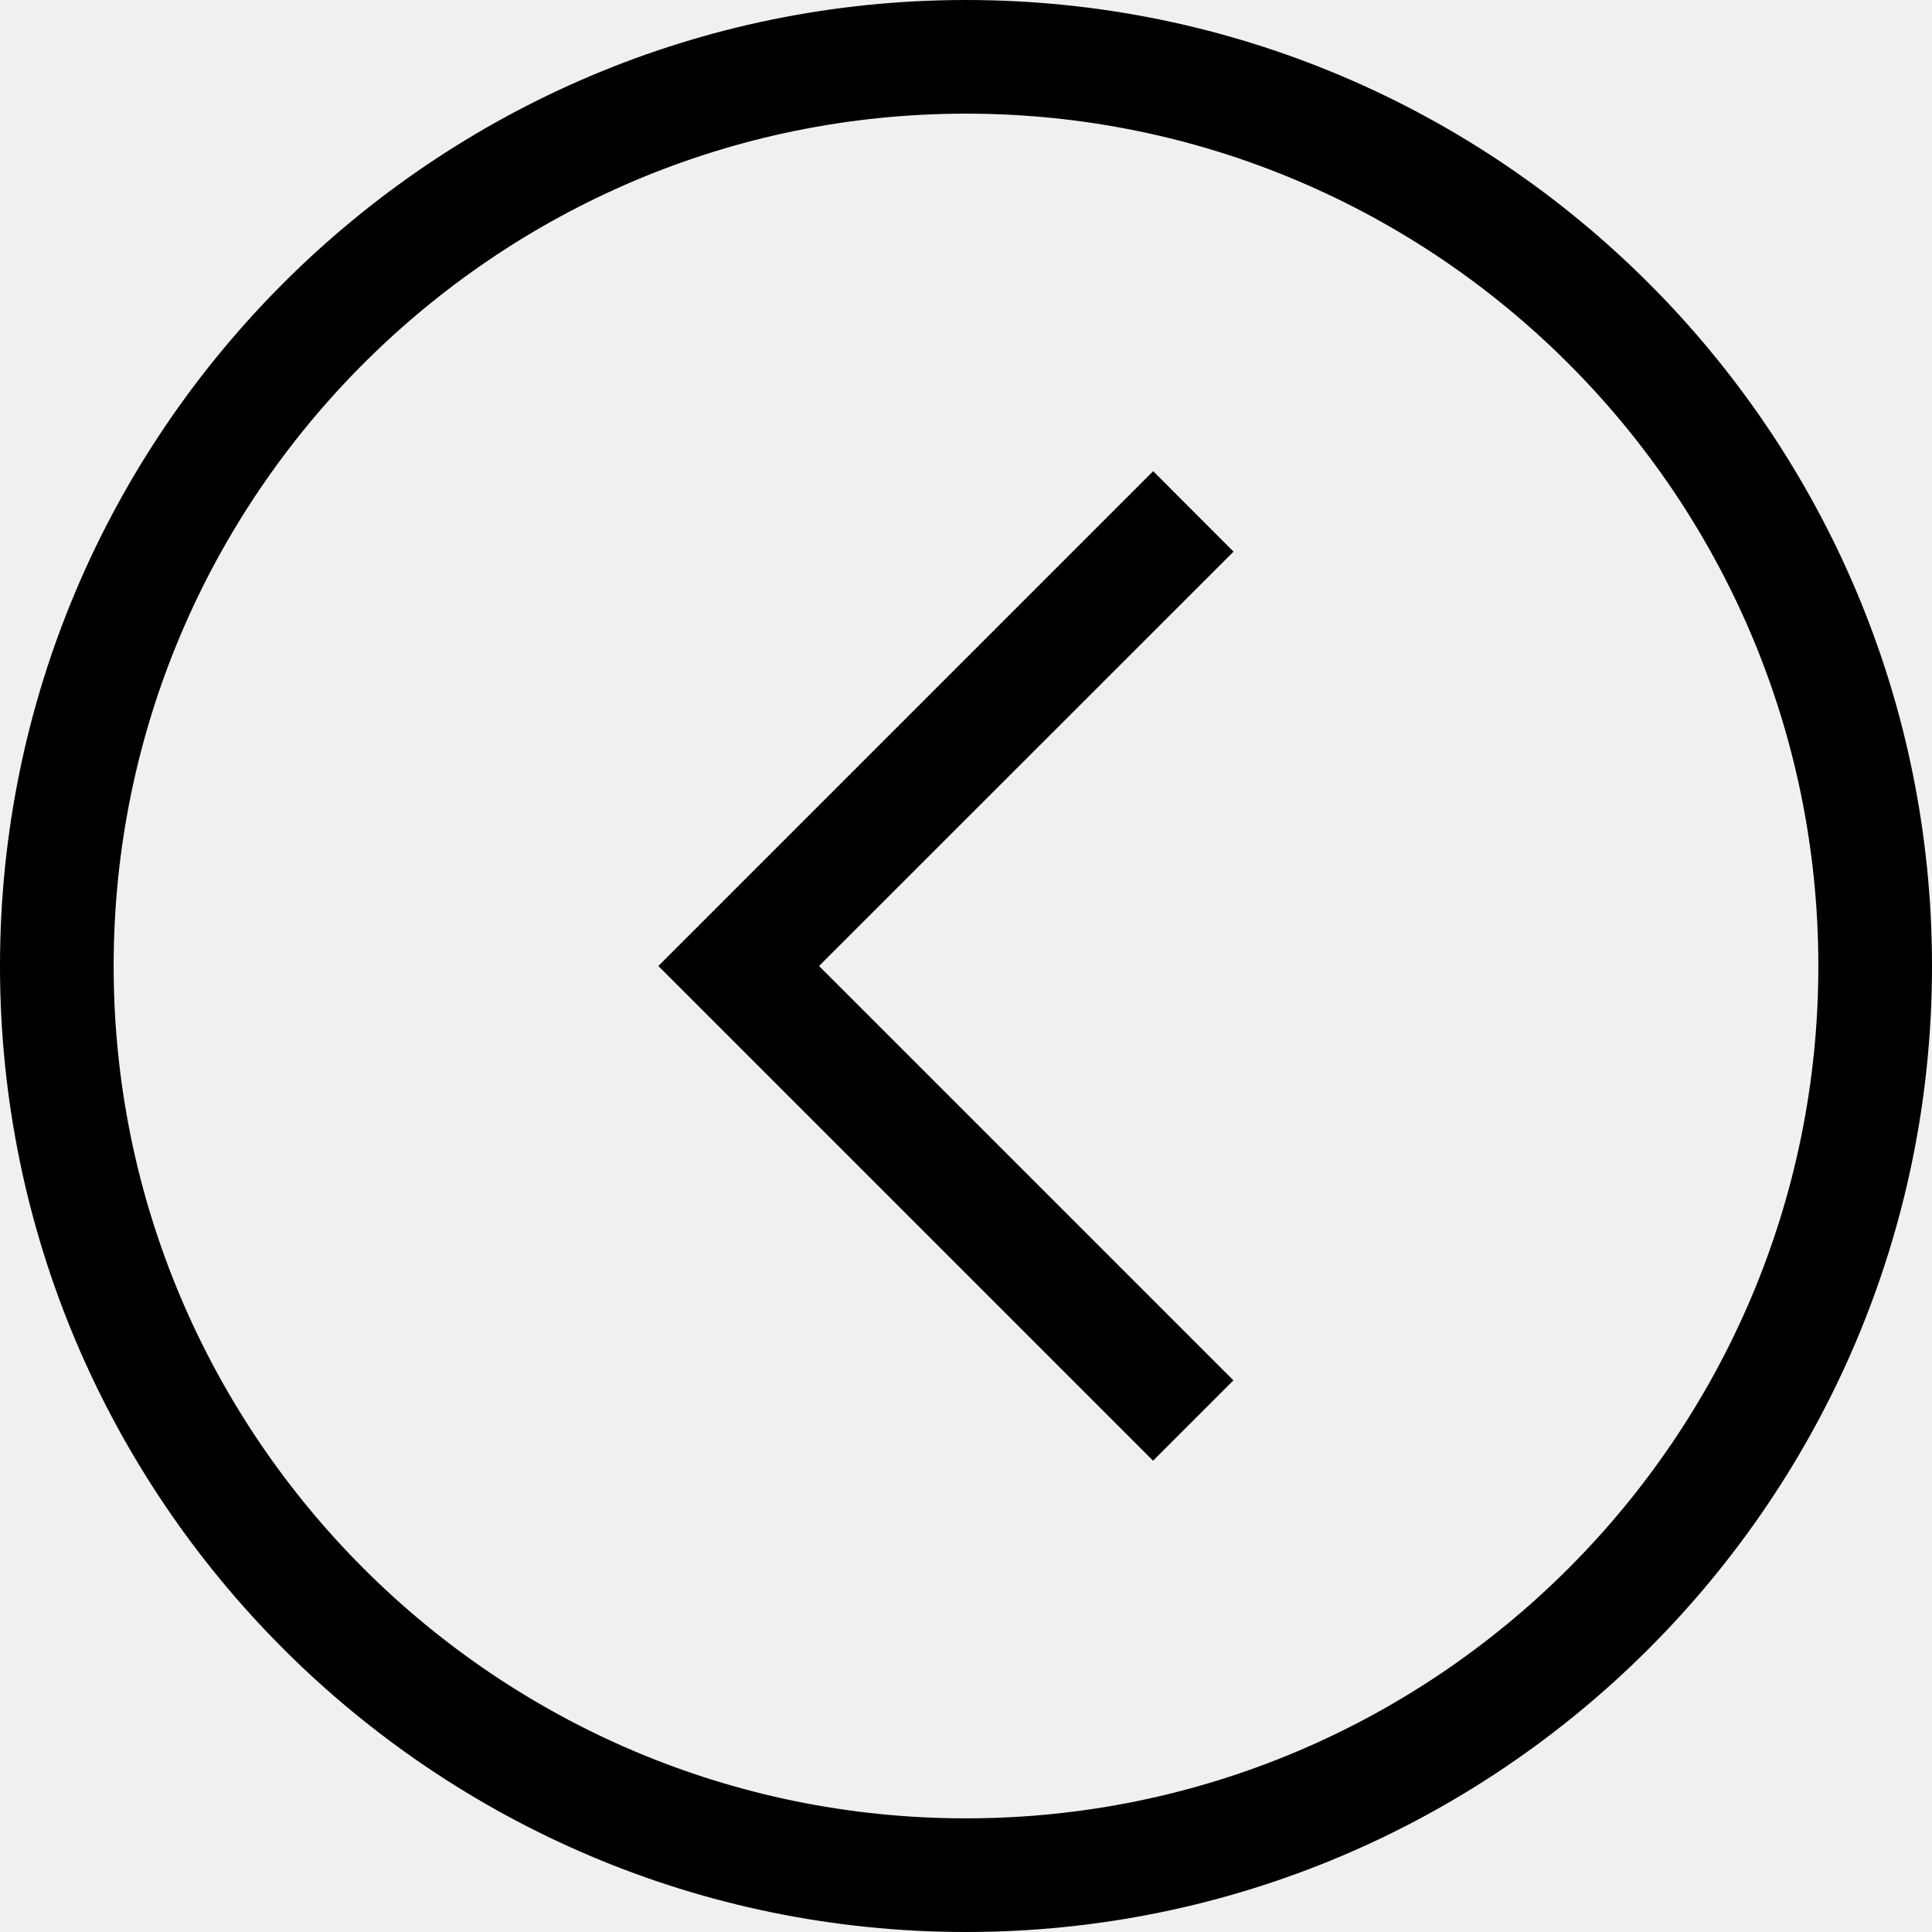
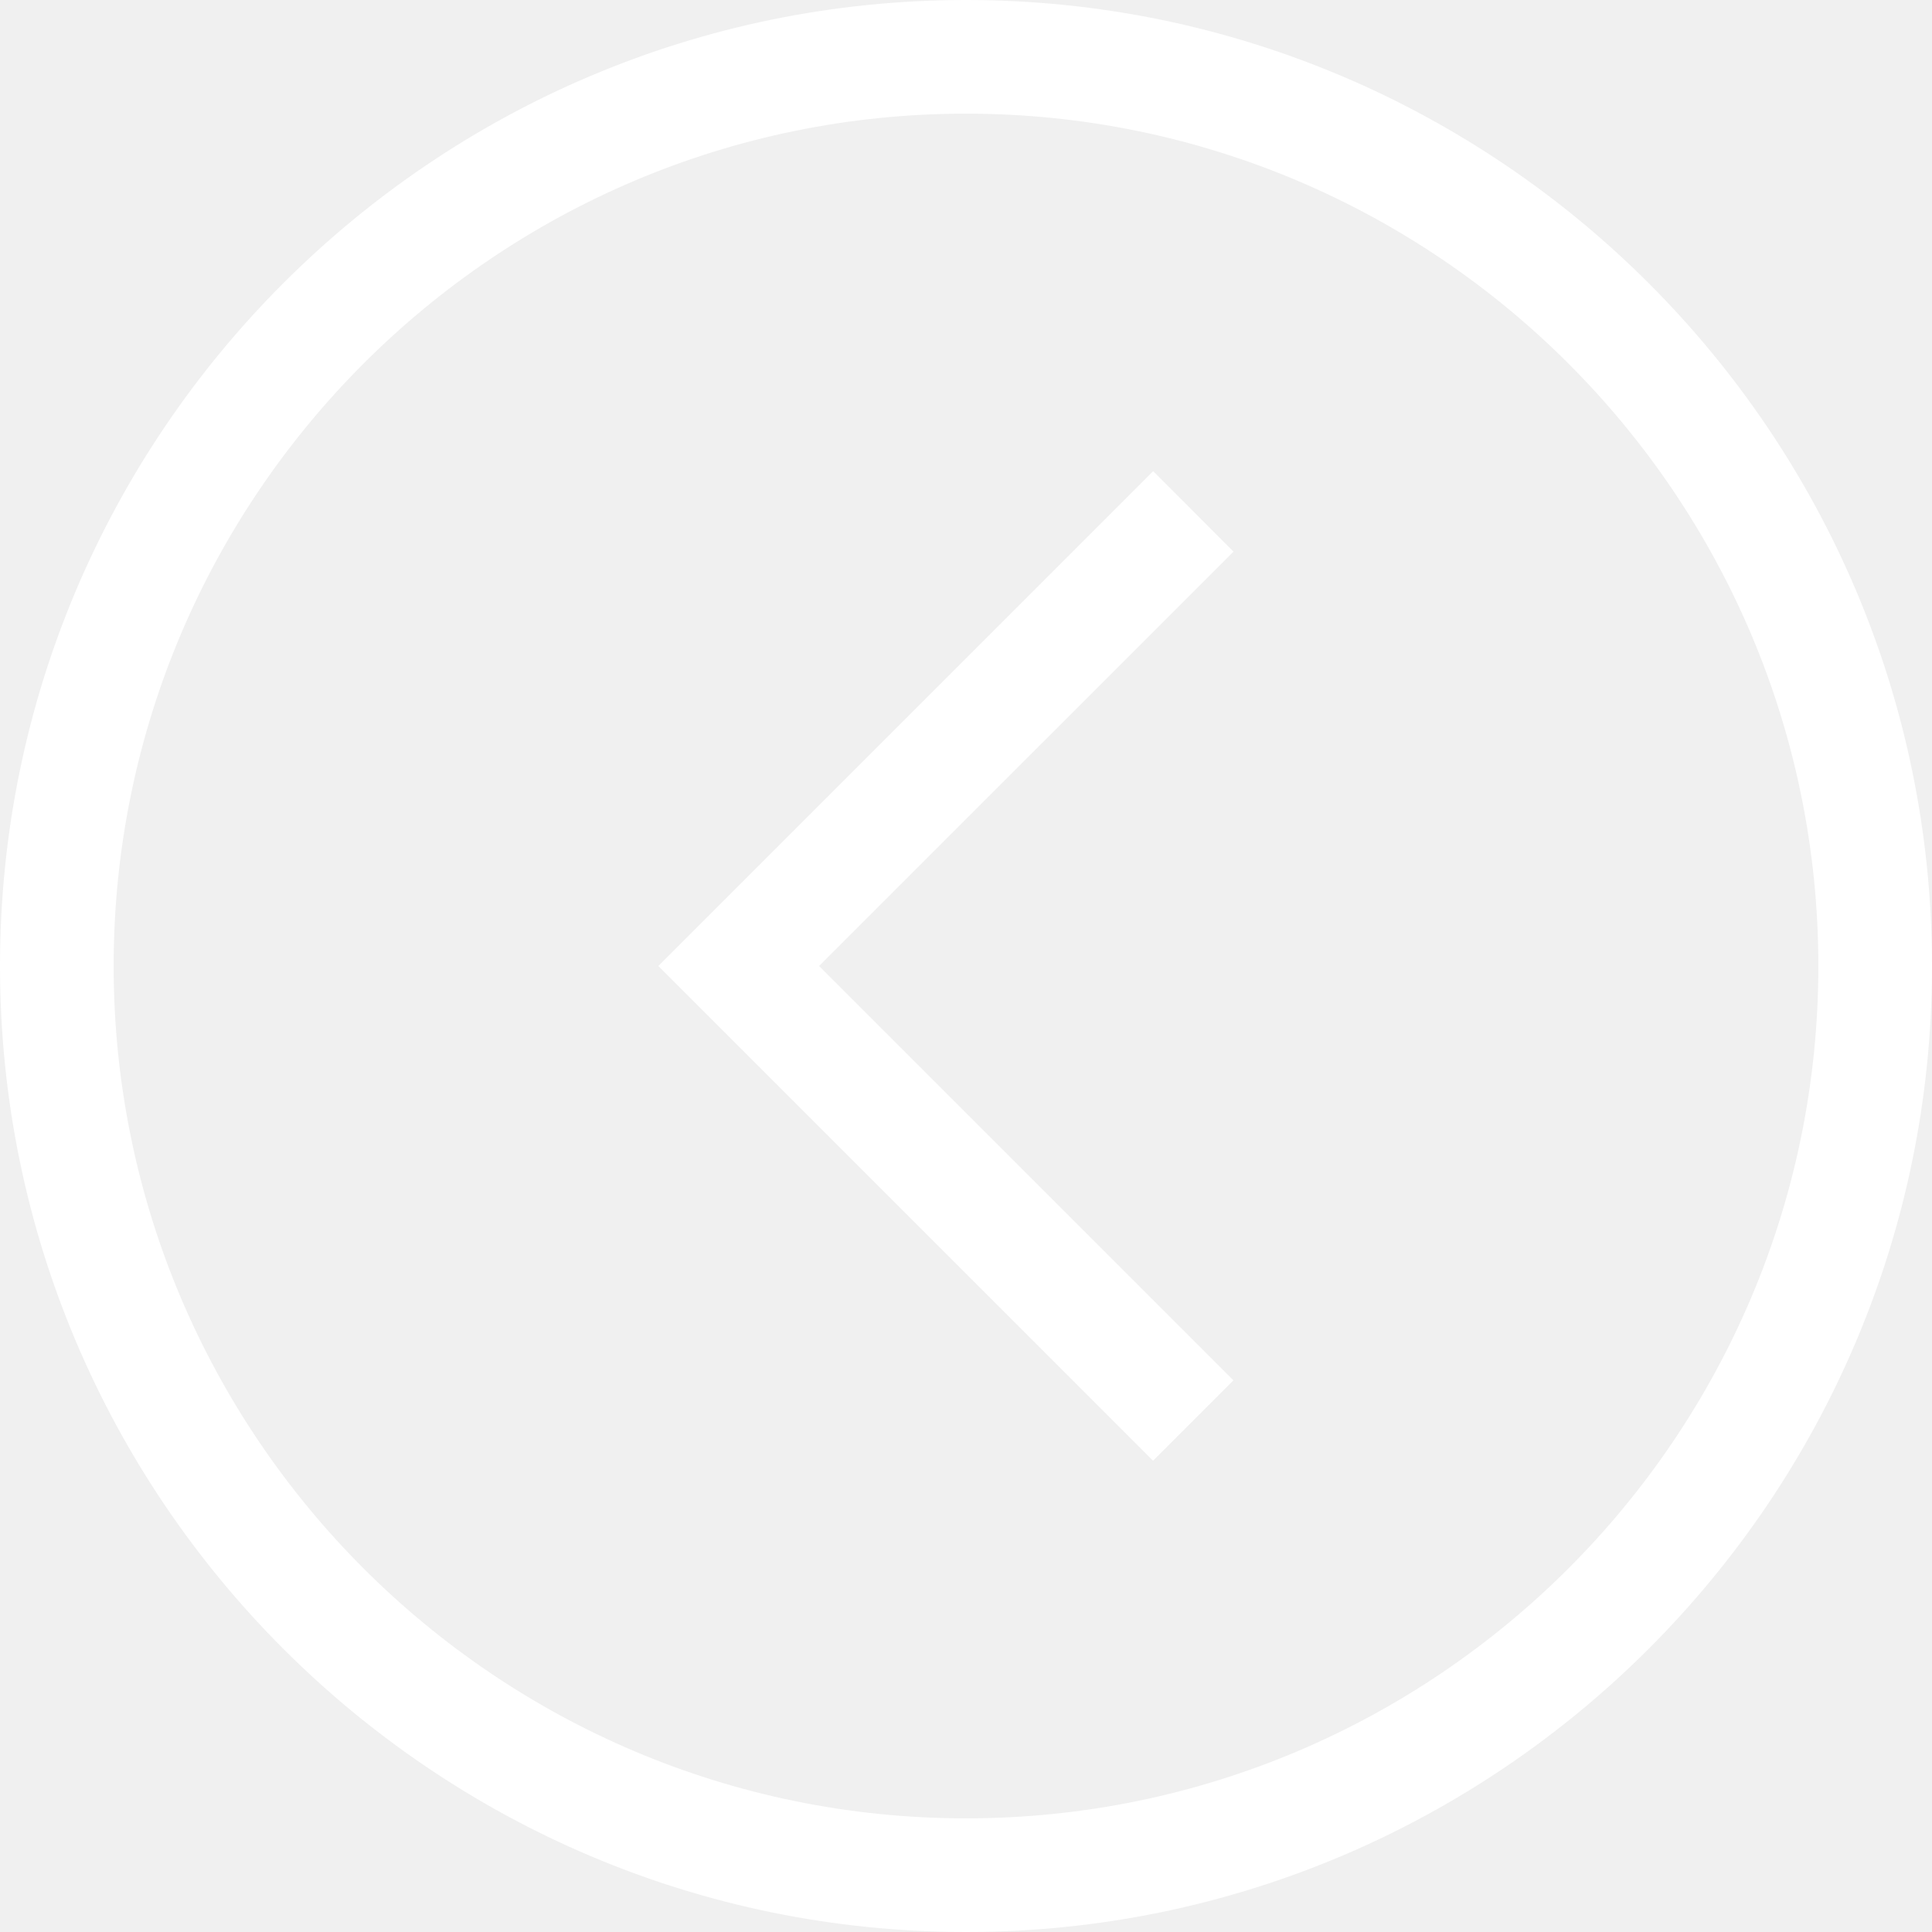
<svg xmlns="http://www.w3.org/2000/svg" version="1.1" width="17" height="17" viewBox="0 0 17 17">
  <g>
</g>
-   <path d="M10.854 4.854l-3.647 3.646 3.646 3.646-0.707 0.707-4.353-4.353 4.354-4.354 0.707 0.708zM17 8.5c0 4.687-3.813 8.5-8.5 8.5s-8.5-3.813-8.5-8.5 3.813-8.5 8.5-8.5 8.5 3.813 8.5 8.5zM16 8.5c0-4.136-3.364-7.5-7.5-7.5s-7.5 3.364-7.5 7.5 3.364 7.5 7.5 7.5 7.5-3.364 7.5-7.5z" fill="#fffff" />
+   <path d="M10.854 4.854l-3.647 3.646 3.646 3.646-0.707 0.707-4.353-4.353 4.354-4.354 0.707 0.708zM17 8.5c0 4.687-3.813 8.5-8.5 8.5s-8.5-3.813-8.5-8.5 3.813-8.5 8.5-8.5 8.5 3.813 8.5 8.5zM16 8.5c0-4.136-3.364-7.5-7.5-7.5s-7.5 3.364-7.5 7.5 3.364 7.5 7.5 7.5 7.5-3.364 7.5-7.5z" fill="#ffffff" />
</svg>
